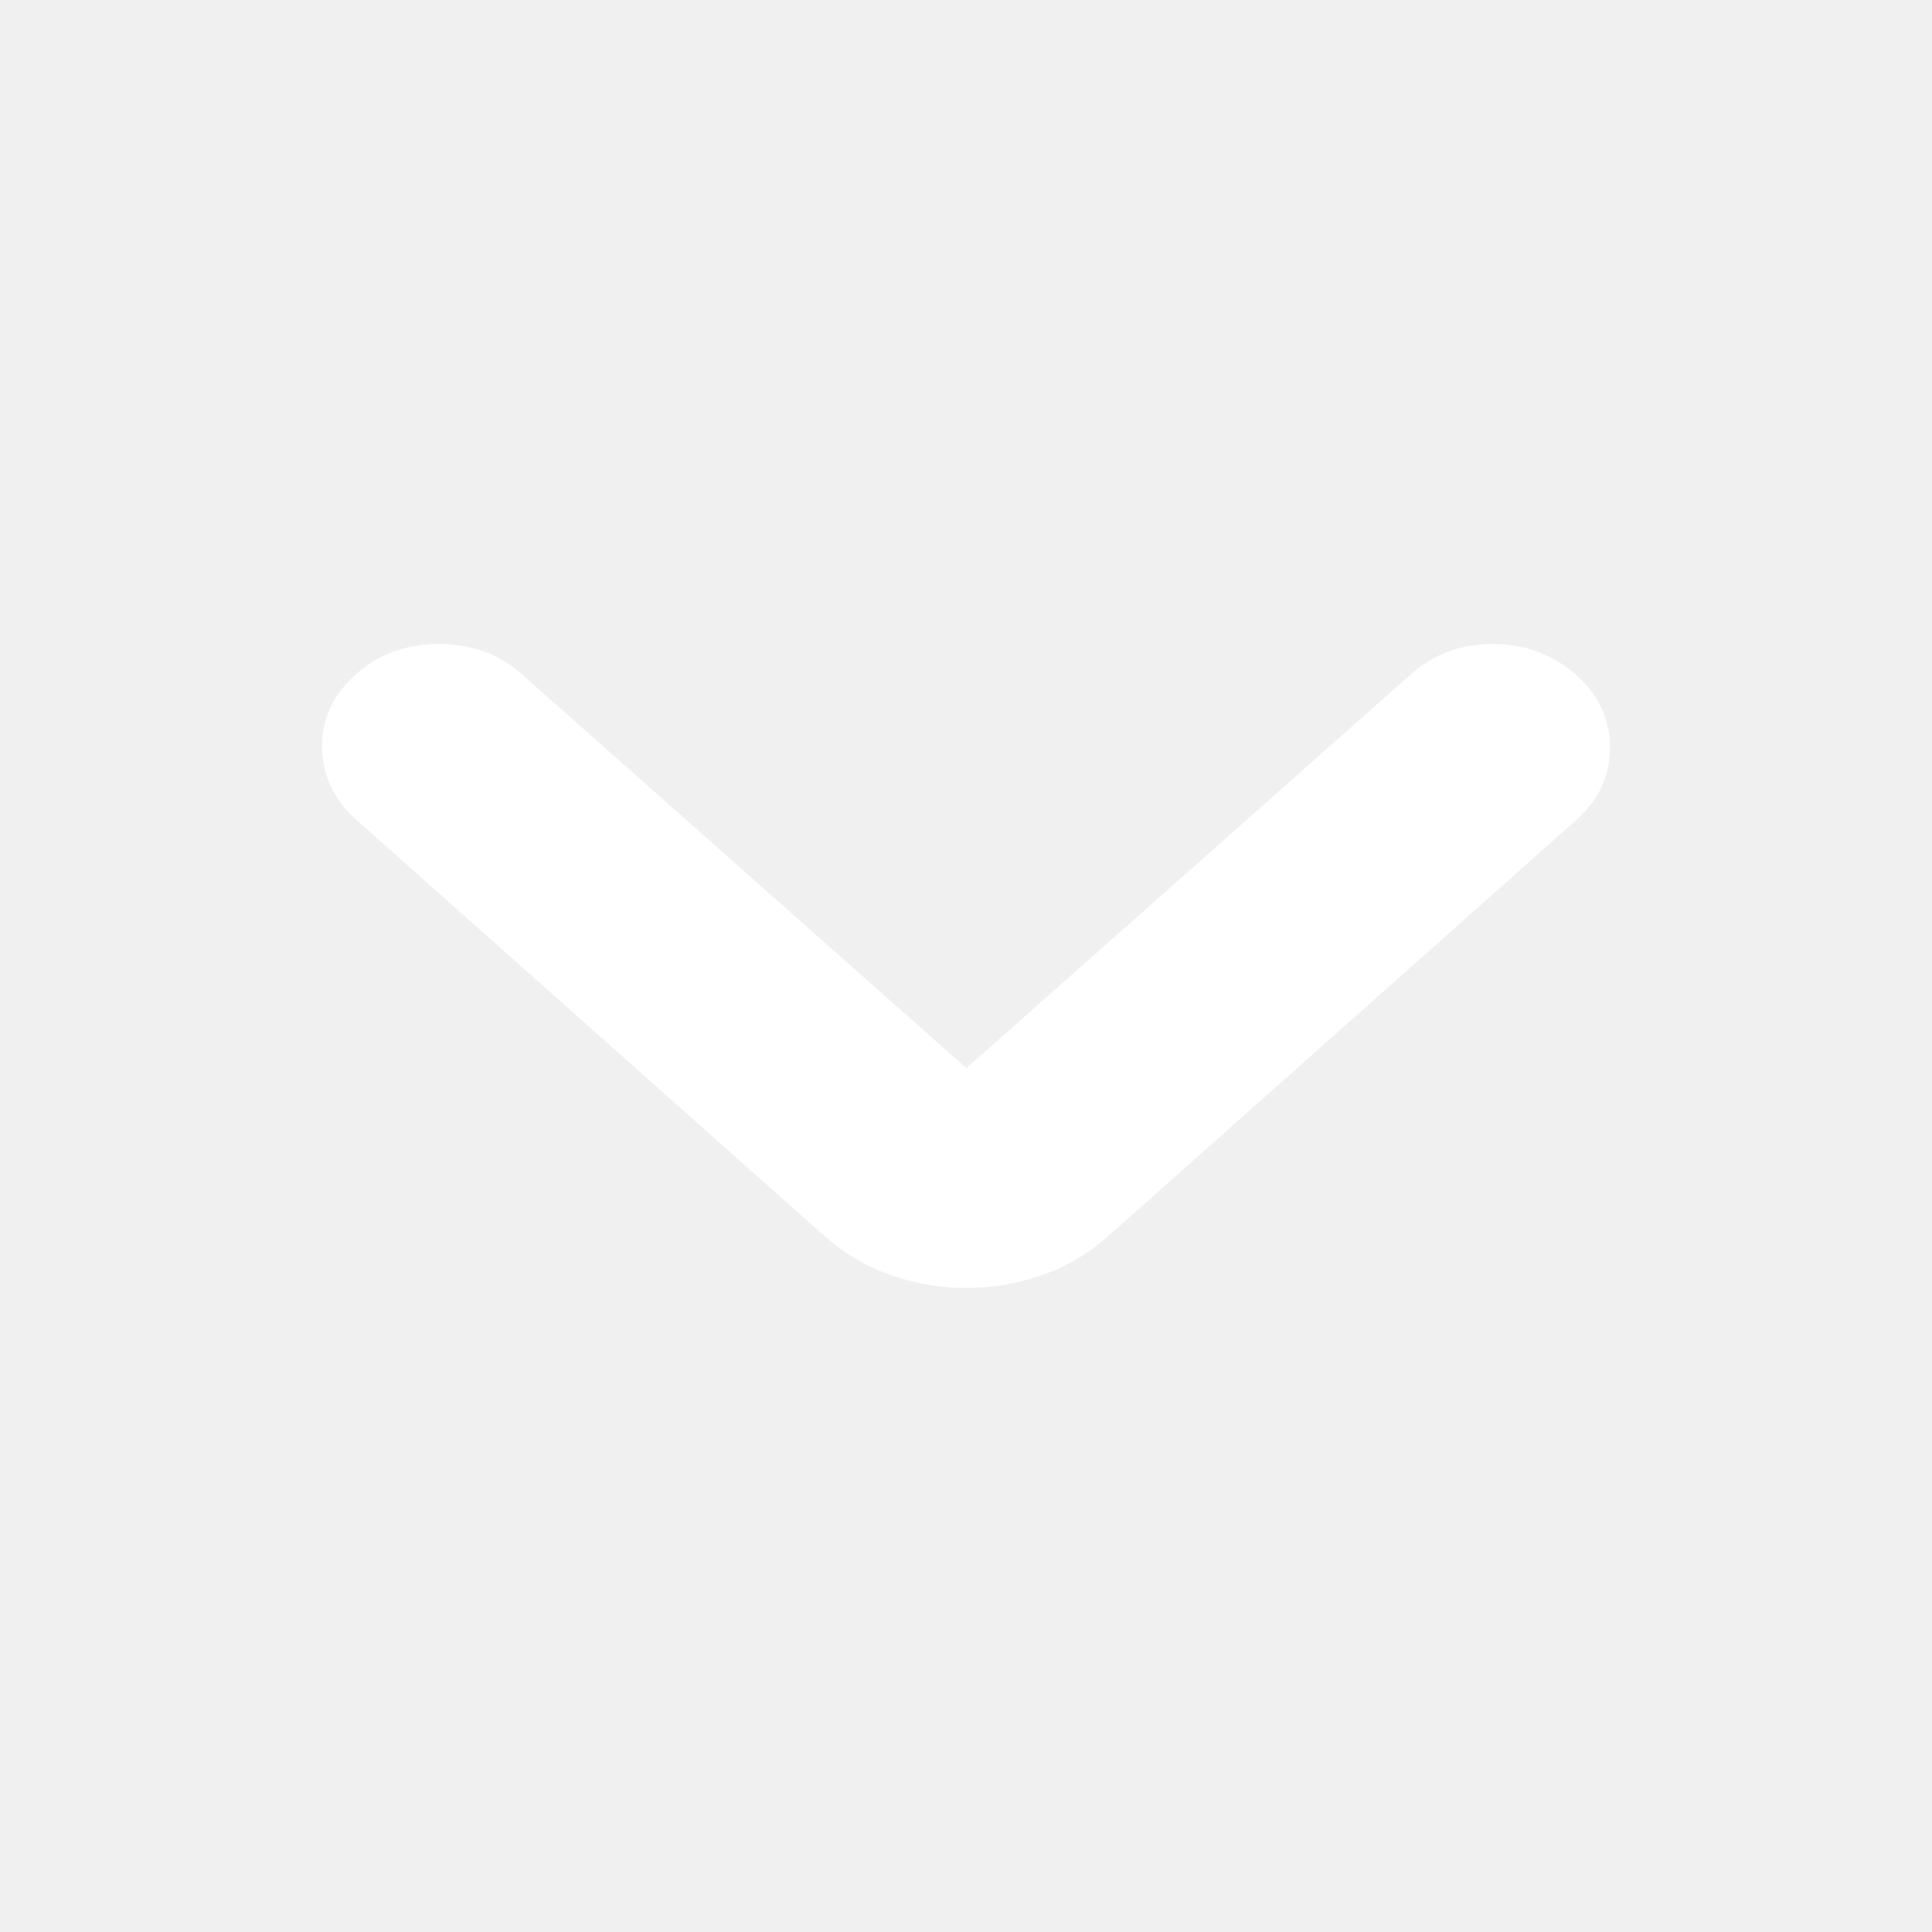
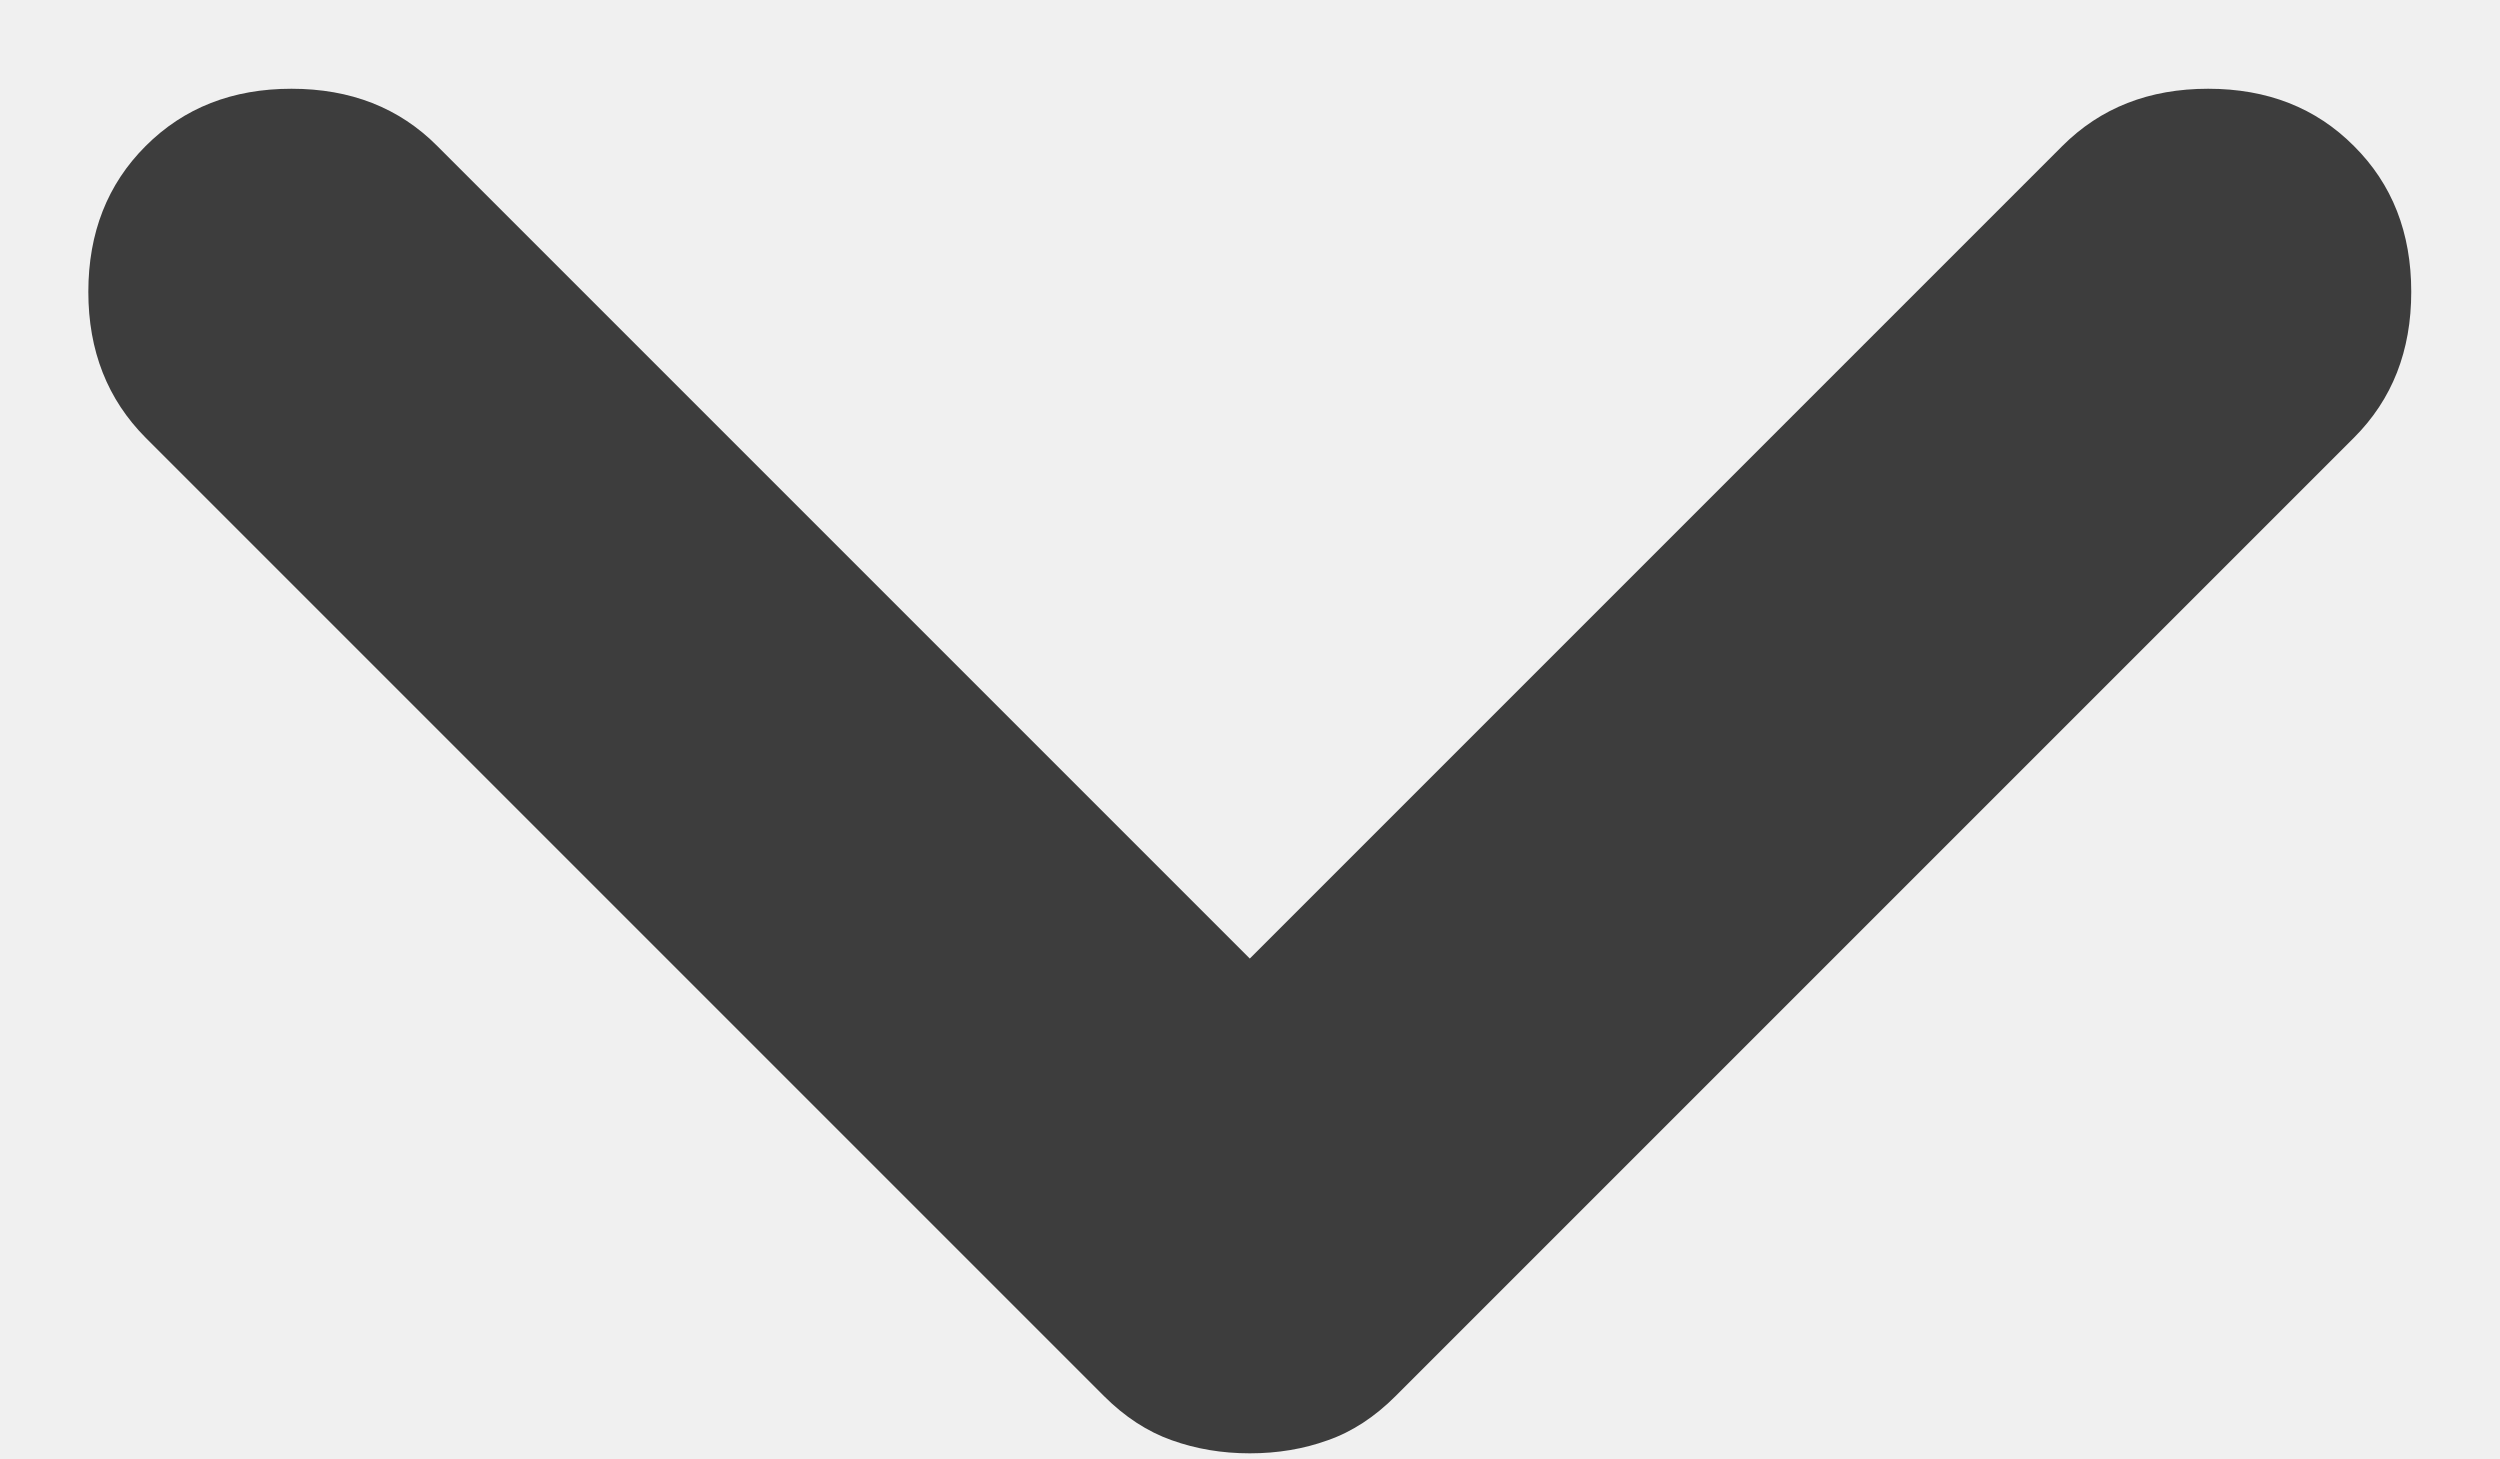
- <svg xmlns="http://www.w3.org/2000/svg" width="24" height="24" viewBox="0 0 24 24" fill="none">
-   <mask id="mask0_981_1041" style="mask-type:alpha" maskUnits="userSpaceOnUse" x="0" y="0" width="24" height="24">
-     <rect y="24" width="24" height="24" transform="rotate(-90 0 24)" fill="#D9D9D9" />
-   </mask>
-   <g mask="url(#mask0_981_1041)">
-     <path d="M12.005 13.269L17.534 8.37C17.812 8.123 18.15 8 18.548 8C18.946 8 19.291 8.129 19.582 8.388C19.861 8.634 20 8.934 20 9.286C20 9.639 19.861 9.938 19.582 10.185L13.775 15.348C13.523 15.571 13.245 15.736 12.94 15.841C12.635 15.947 12.323 16 12.005 16C11.687 16 11.375 15.947 11.07 15.841C10.765 15.736 10.487 15.571 10.235 15.348L4.428 10.185C4.149 9.938 4.007 9.639 4 9.286C3.994 8.934 4.136 8.628 4.428 8.37C4.706 8.123 5.048 8 5.452 8C5.856 8 6.198 8.123 6.476 8.37L12.005 13.269Z" fill="white" />
-   </g>
+ <svg xmlns="http://www.w3.org/2000/svg" width="12" height="7" viewBox="0 0 12 7" fill="none">
+   <path d="M5.999 4.601L9.899 0.701C10.083 0.517 10.316 0.426 10.599 0.426C10.883 0.426 11.116 0.517 11.299 0.701C11.483 0.884 11.574 1.117 11.574 1.401C11.574 1.684 11.483 1.917 11.299 2.101L6.699 6.701C6.599 6.801 6.491 6.872 6.374 6.913C6.258 6.955 6.133 6.976 5.999 6.976C5.866 6.976 5.741 6.955 5.624 6.913C5.508 6.872 5.399 6.801 5.299 6.701L0.699 2.101C0.516 1.917 0.424 1.684 0.424 1.401C0.424 1.117 0.516 0.884 0.699 0.701C0.883 0.517 1.116 0.426 1.399 0.426C1.683 0.426 1.916 0.517 2.099 0.701L5.999 4.601Z" fill="#3D3D3D" />
</svg>
